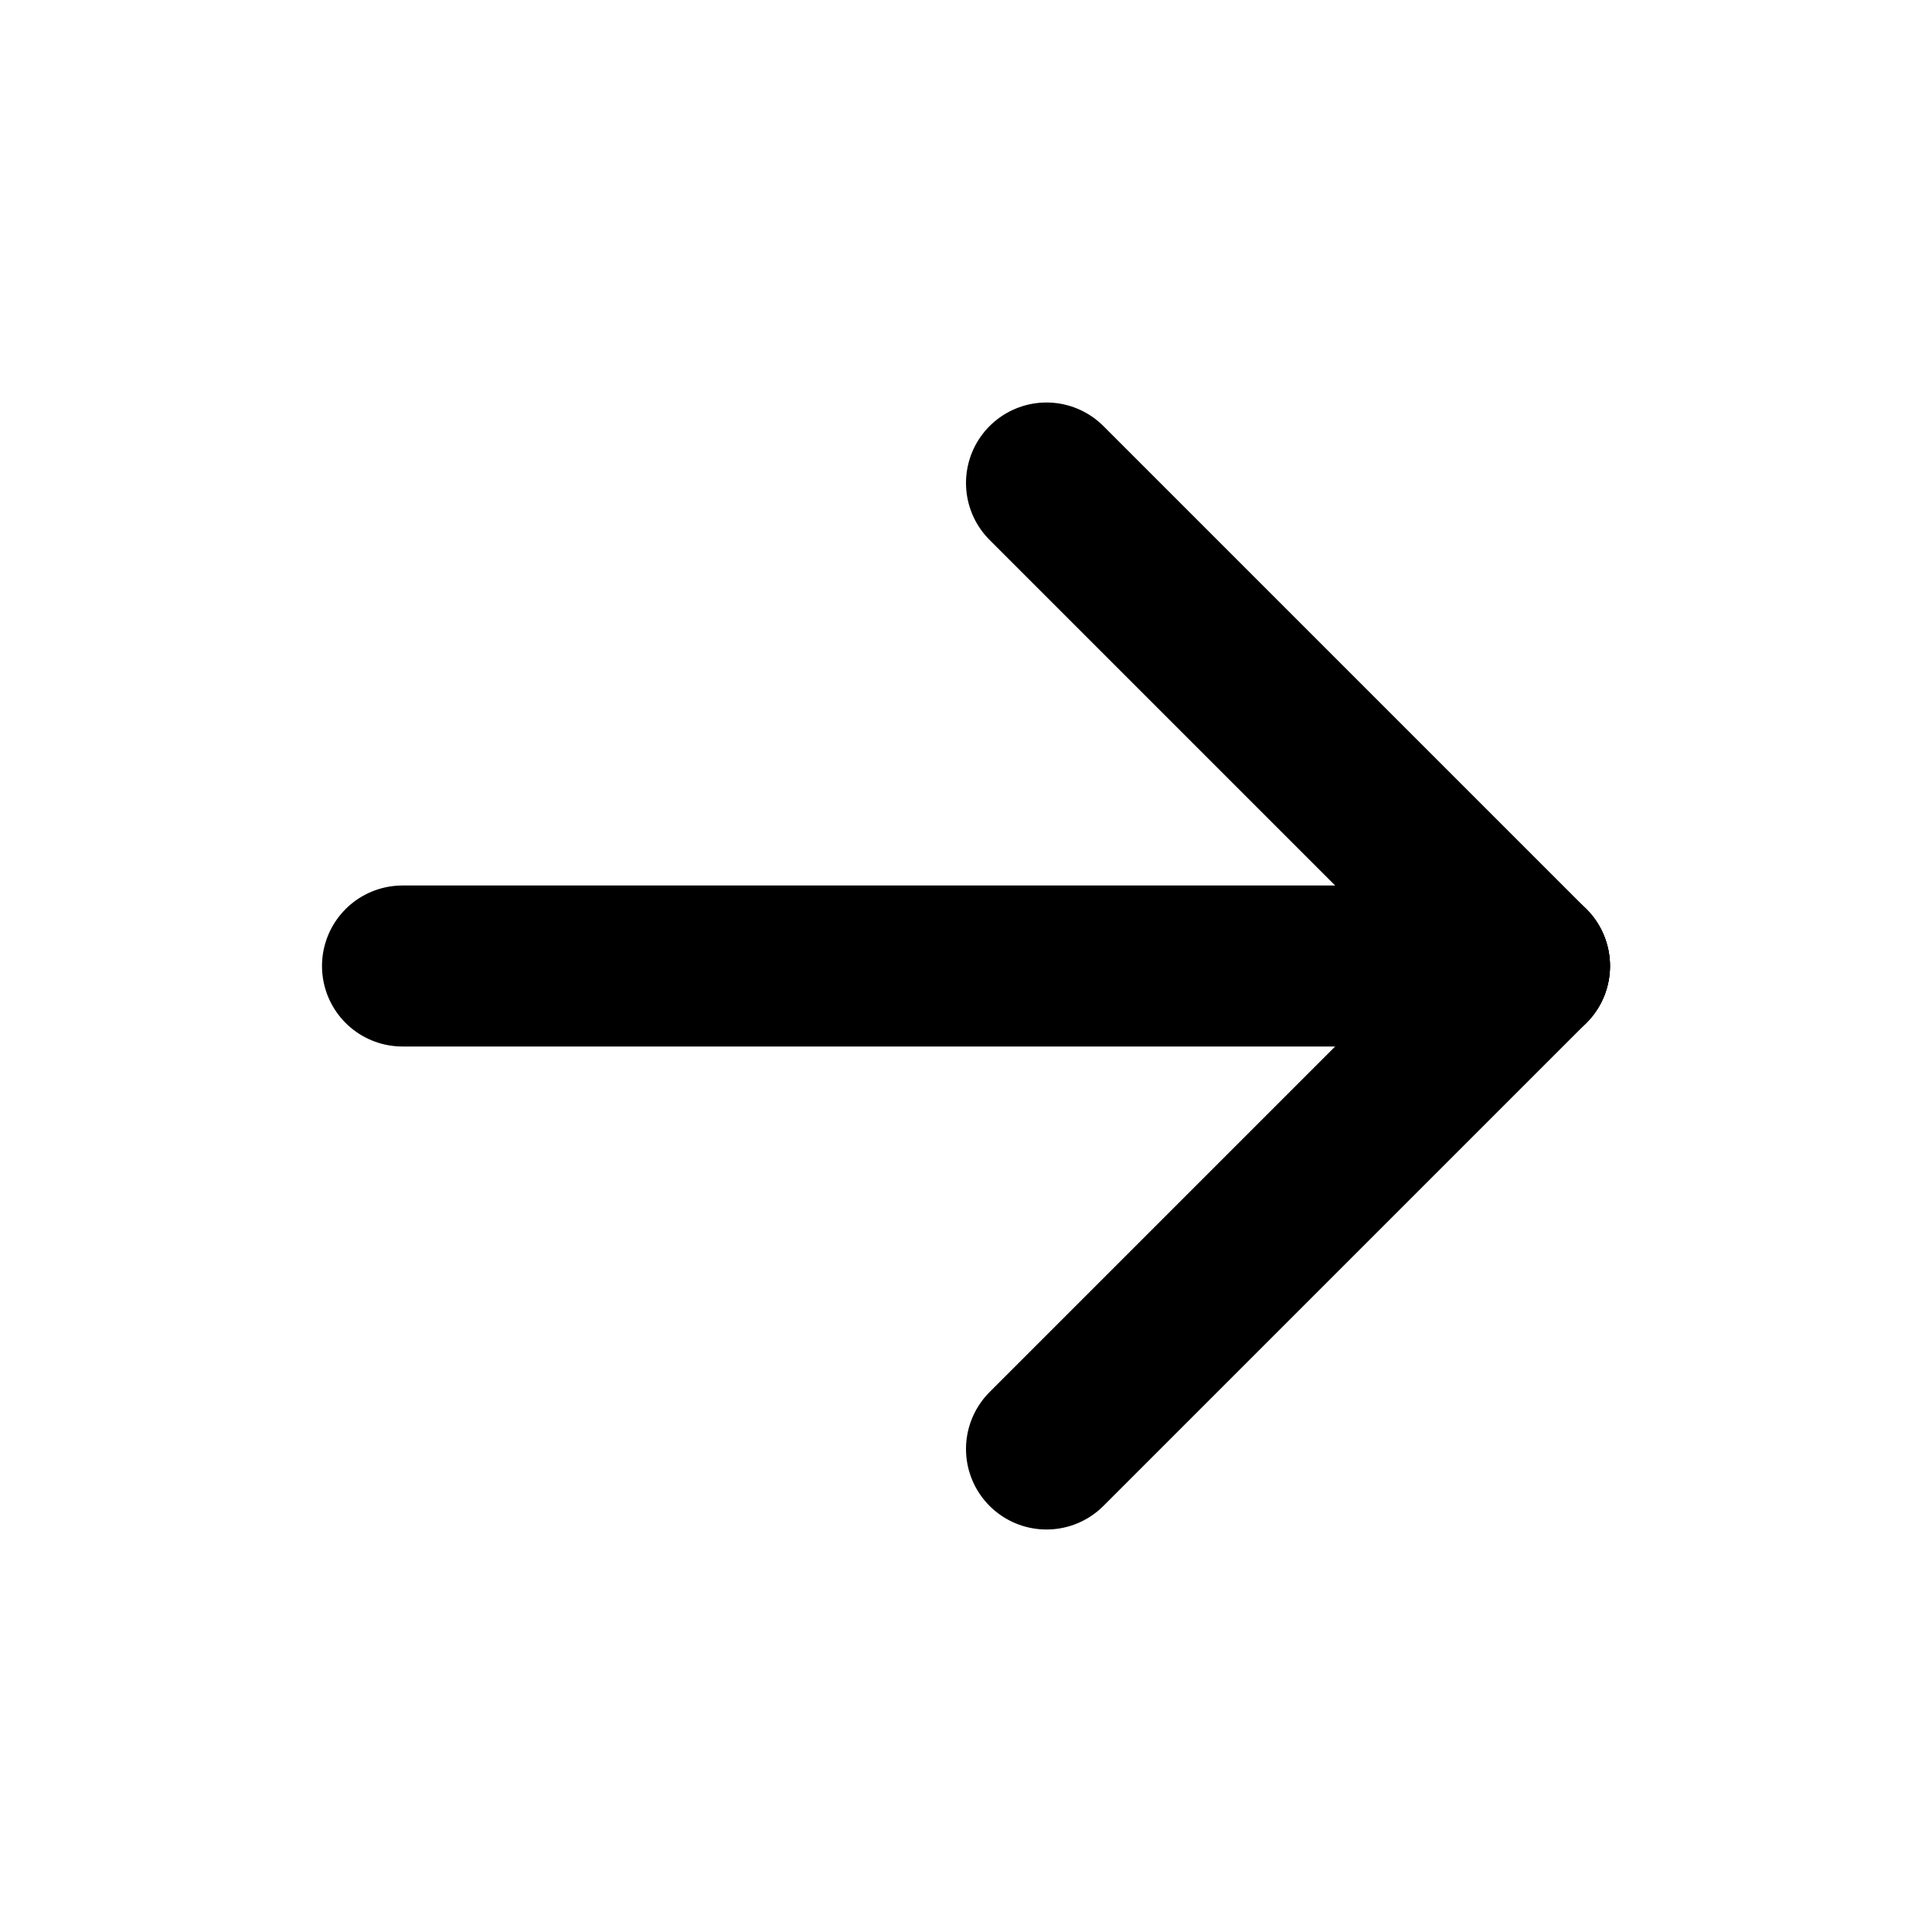
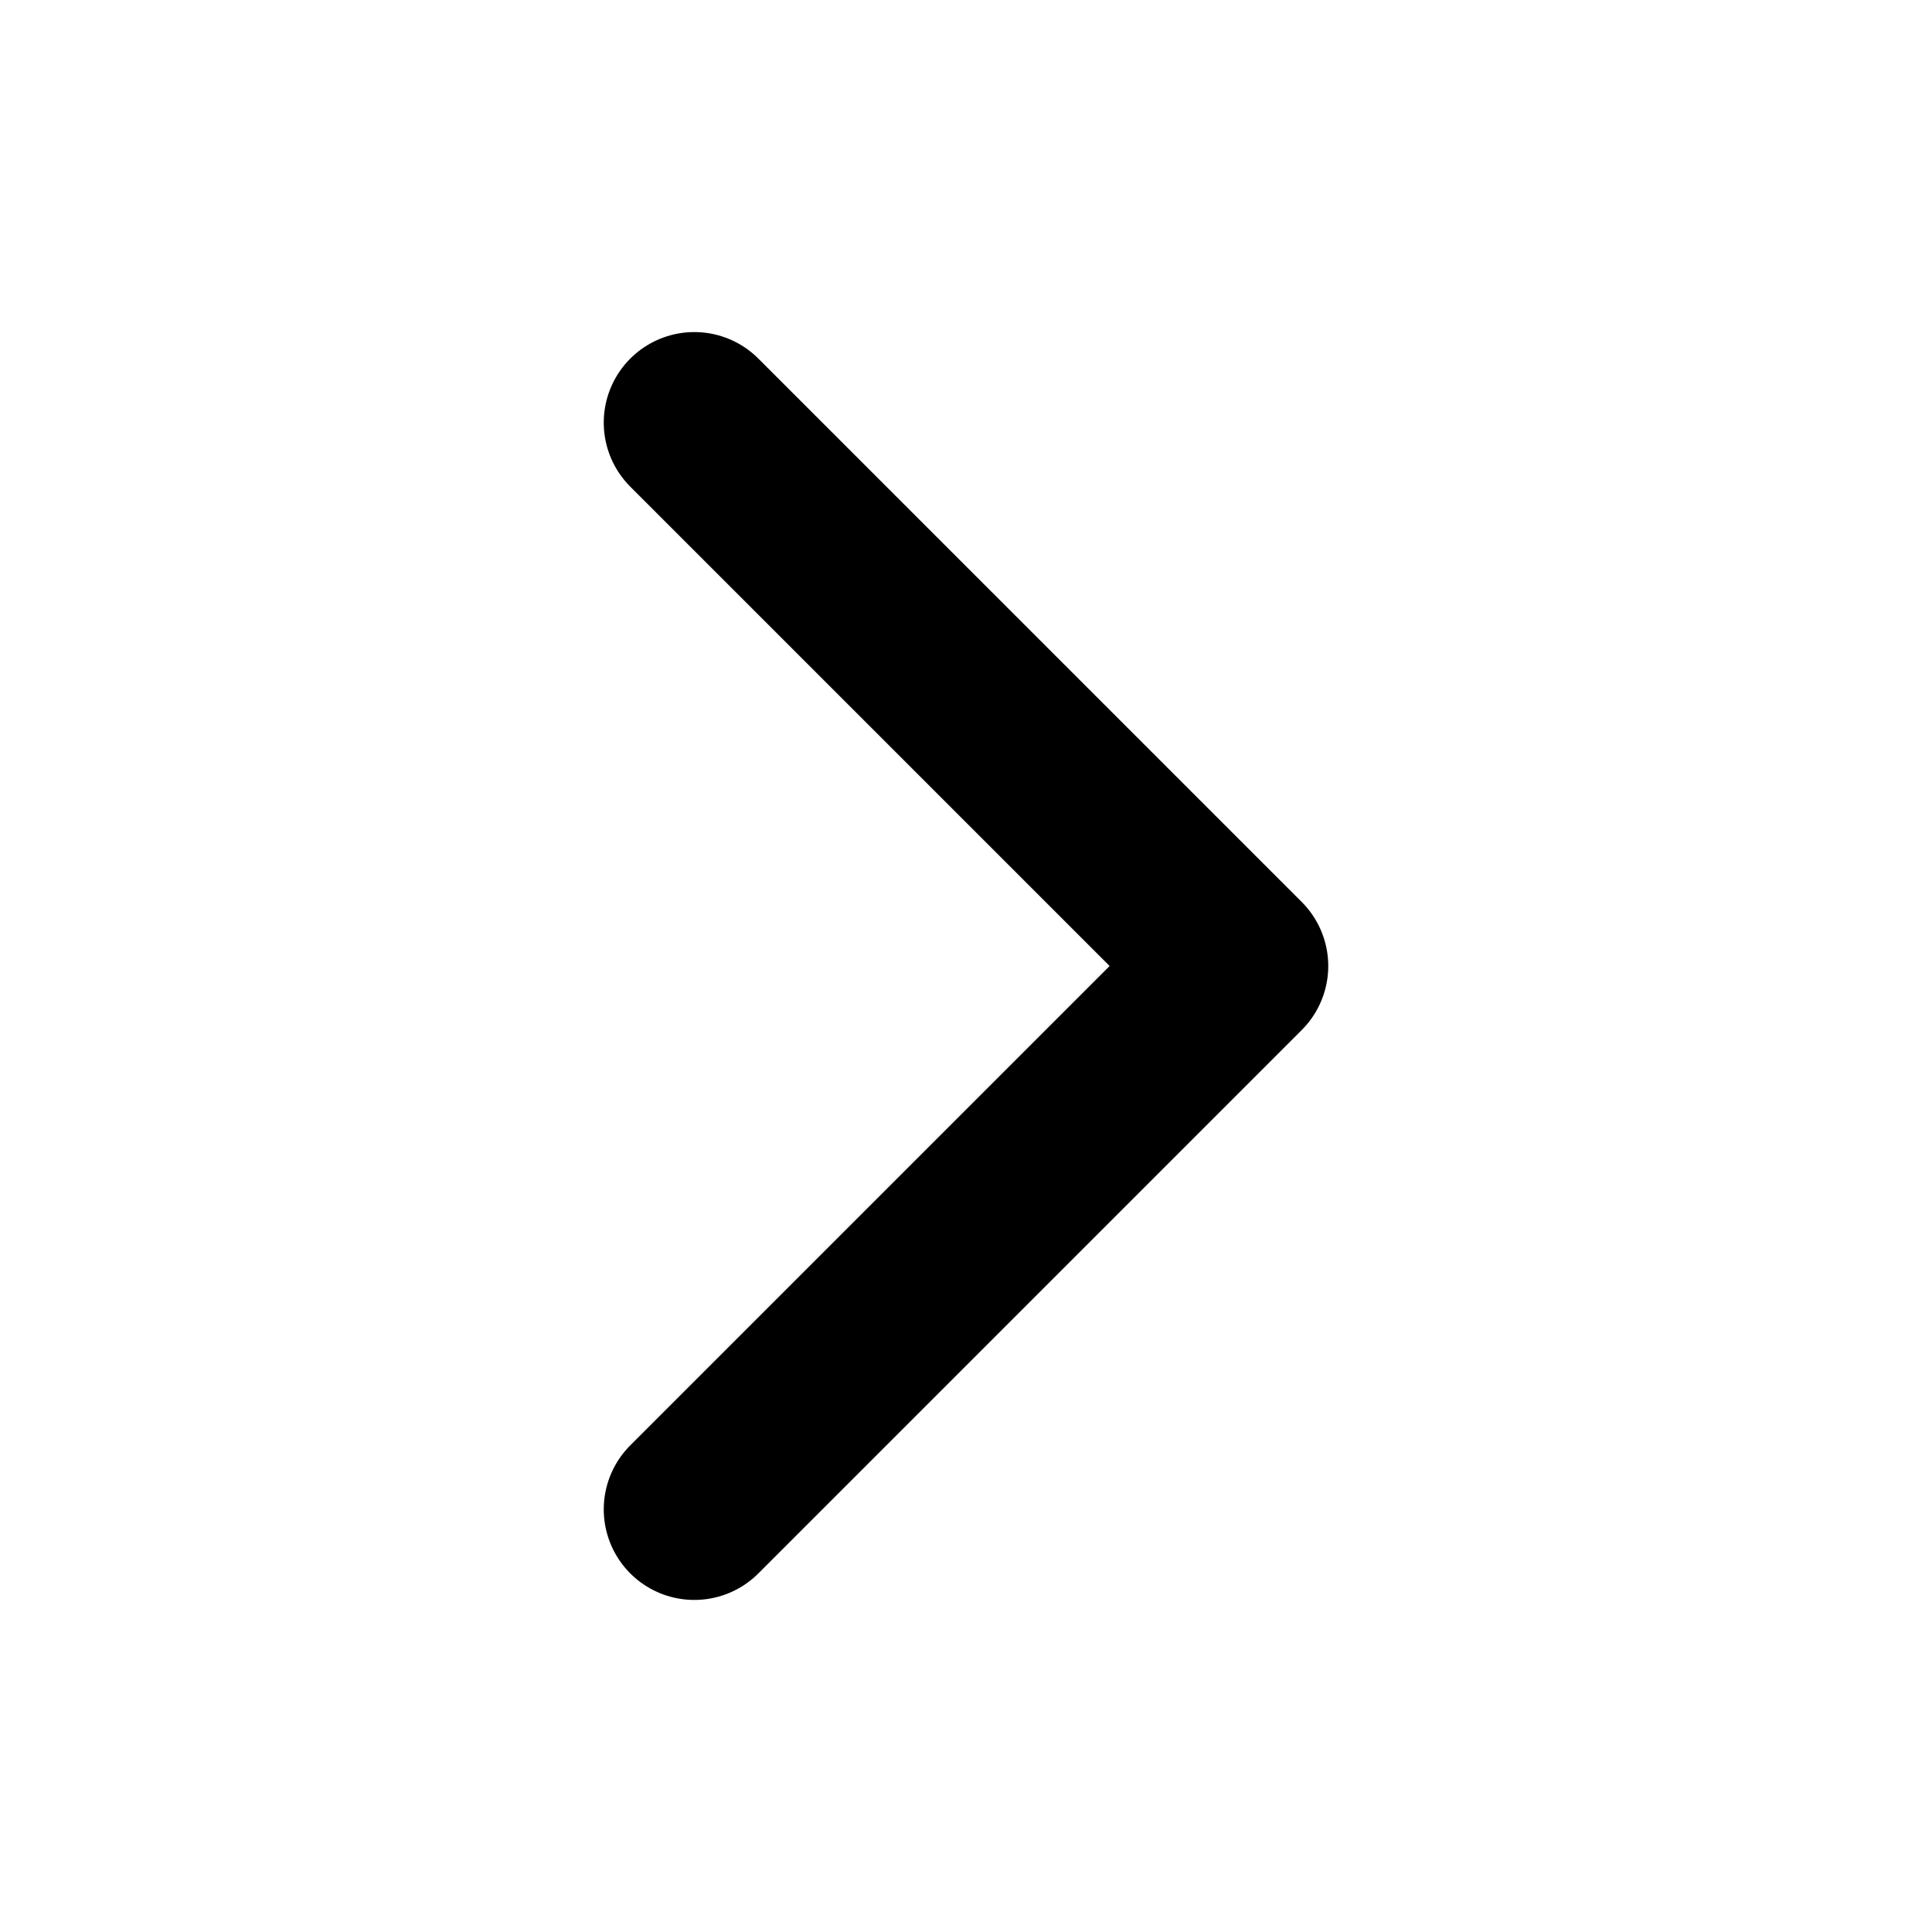
- <svg xmlns="http://www.w3.org/2000/svg" width="24" height="24" viewBox="0 0 24 24" fill="none" stroke="currentColor" stroke-width="2" stroke-linecap="round" stroke-linejoin="round">
-   <path d="M5 12l14 0" />
-   <path d="M13 18l6 -6" />
-   <path d="M13 6l6 6" />
+ <svg xmlns="http://www.w3.org/2000/svg" width="512" height="512" viewBox="0 0 512 512">
+   <polyline points="184 112 328 256 184 400" style="fill:none;stroke:#000;stroke-linecap:round;stroke-linejoin:round;stroke-width:48px" />
</svg>
